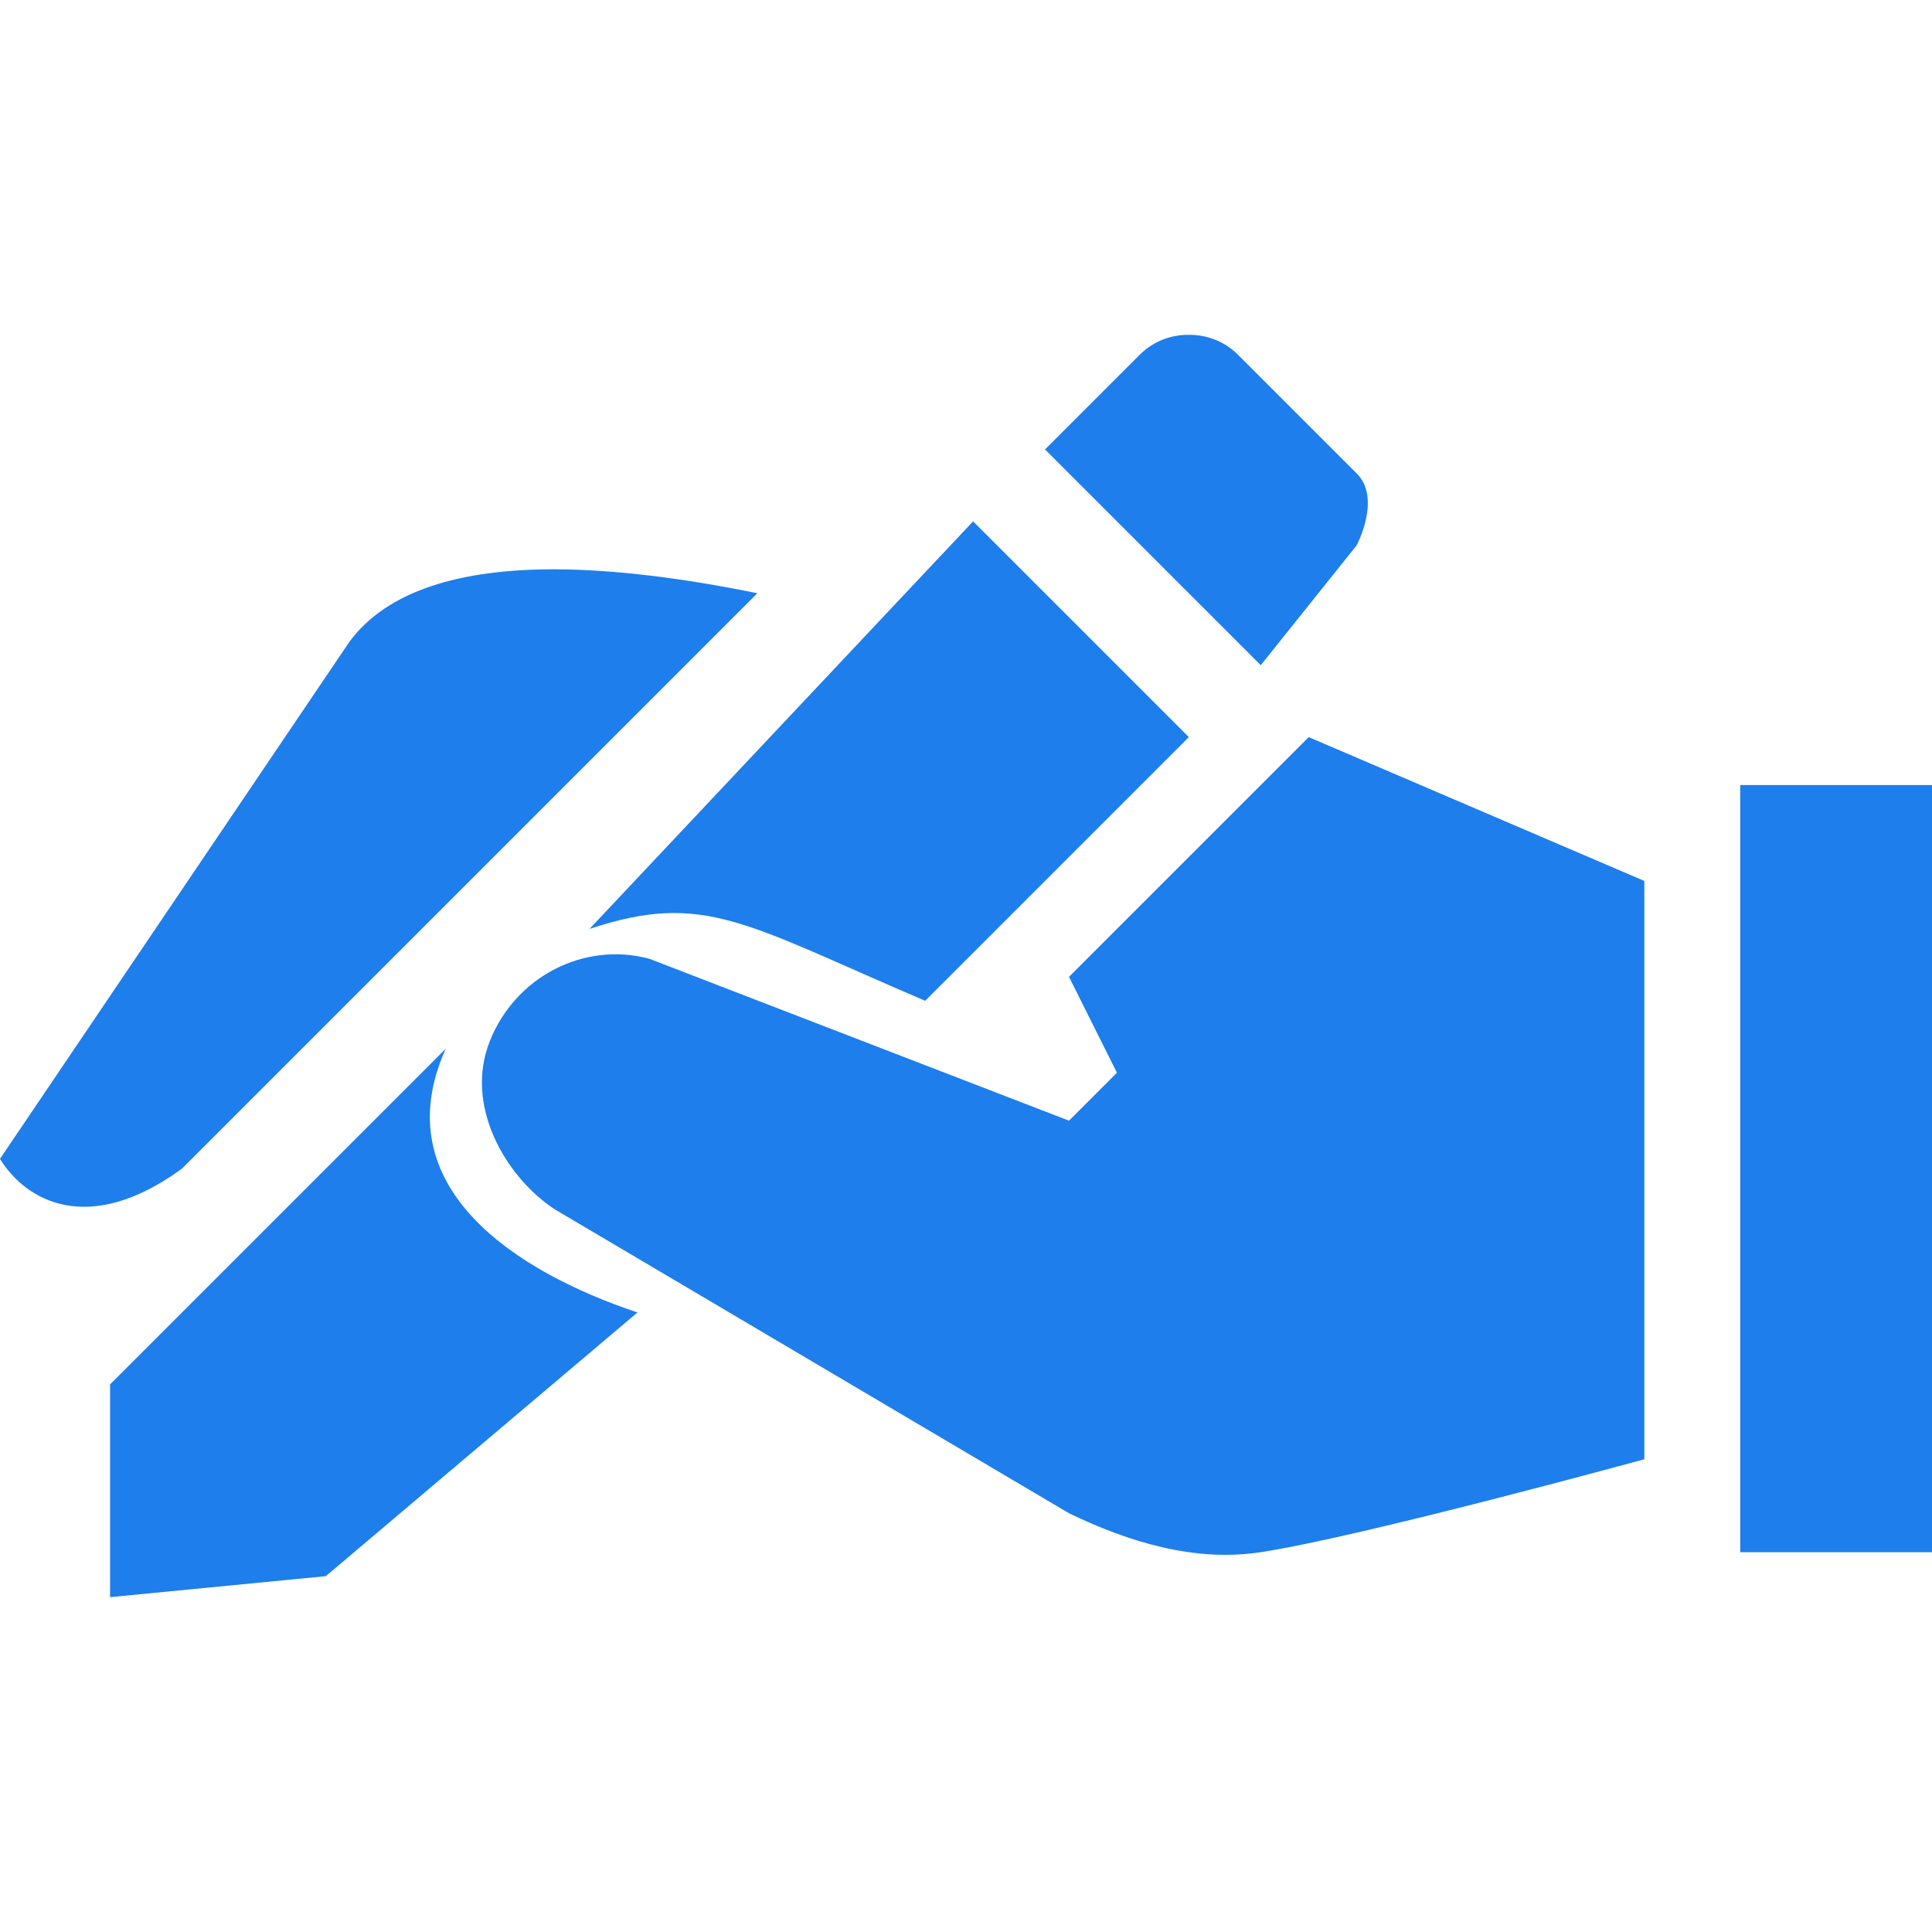
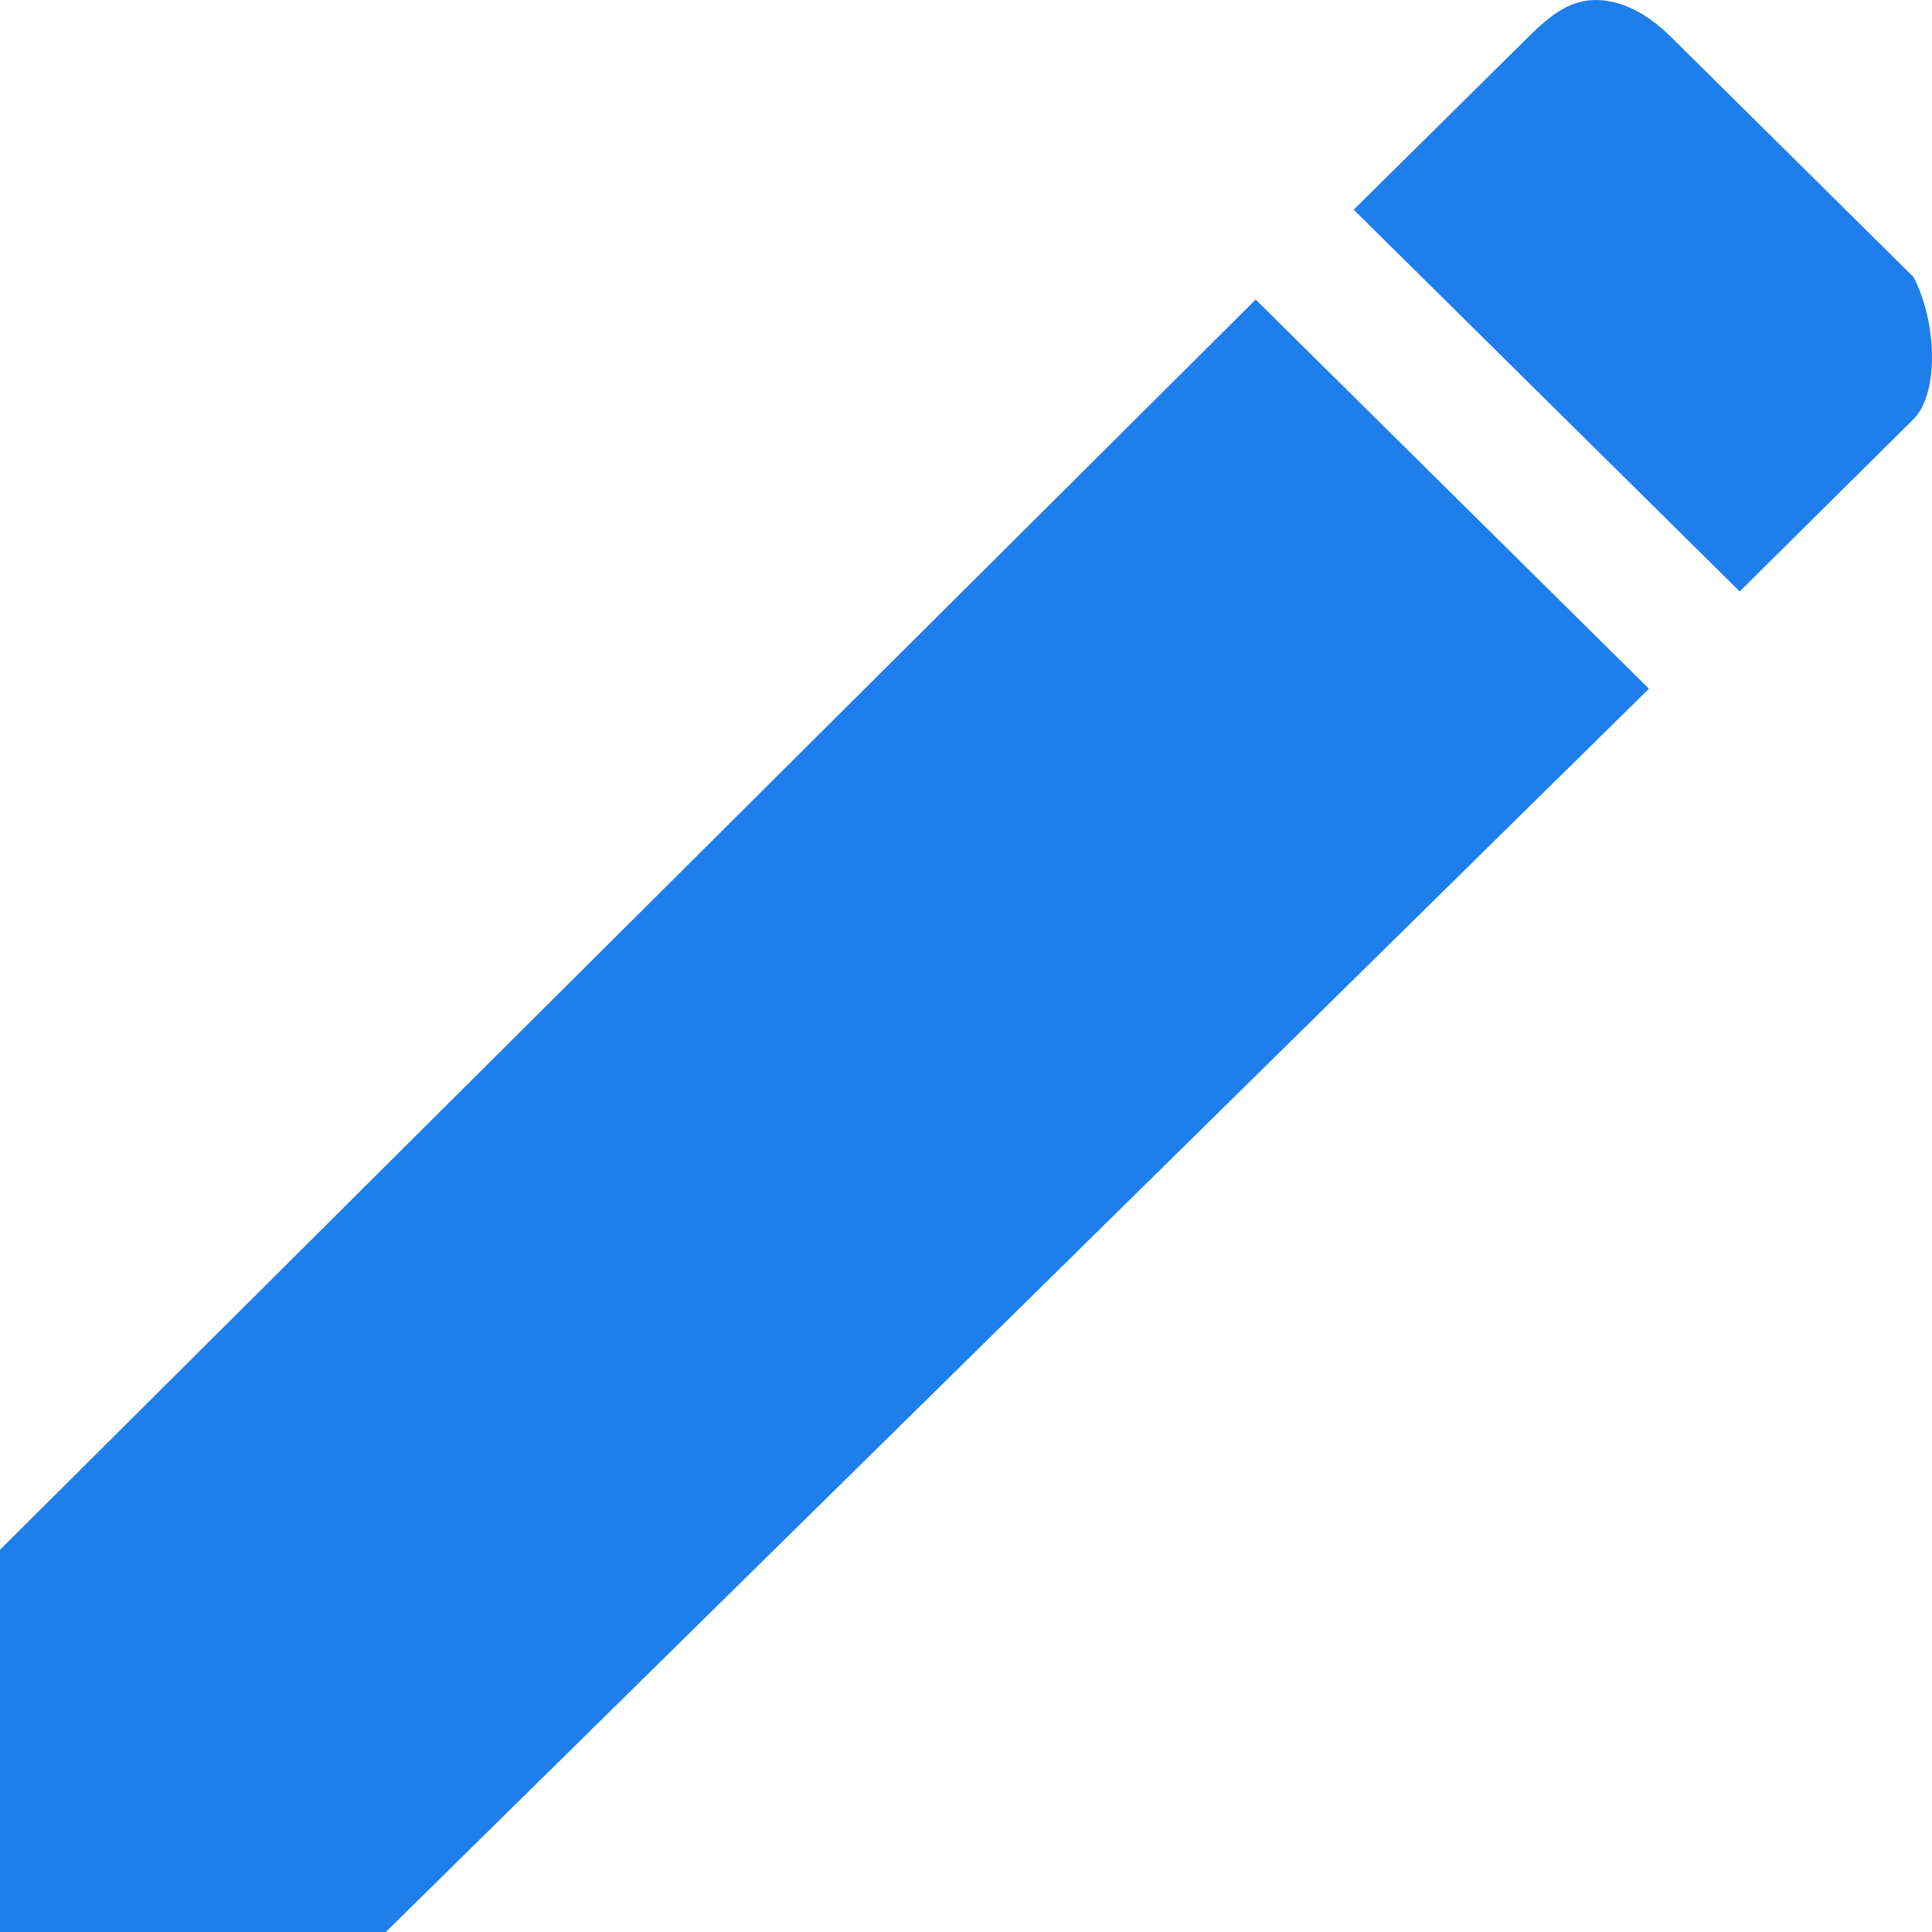
<svg xmlns="http://www.w3.org/2000/svg" style="isolation:isolate" viewBox="0 0 256 256" width="256pt" height="256pt">
  <defs>
-     <clipPath id="_clipPath_1zdDXp4Kf2TkJiVk0tcJFvasiinoUq0g">
+     <clipPath id="_clipPath_kj1FWDSmZkJVSZMIxiwx8vzyL1iXk4aI">
      <rect width="256" height="256" />
    </clipPath>
  </defs>
-   <g clip-path="url(#_clipPath_1zdDXp4Kf2TkJiVk0tcJFvasiinoUq0g)">
-     <rect width="256" height="256" style="fill:rgb(30,126,235)" fill-opacity="0" />
-     <path d=" M 157.529 44.37 C 155.169 44.335 152.889 45.224 151.176 46.847 L 138.47 59.553 L 167.058 88.142 L 179.764 72.259 C 179.764 72.259 183.093 66.008 179.764 62.73 L 163.882 46.847 C 162.168 45.224 159.888 44.335 157.529 44.37 Z  M 128.94 69.083 L 78.116 123.083 C 93.313 118.064 98.573 122.334 122.587 132.613 L 157.529 97.671 L 128.94 69.083 Z  M 73.758 75.436 C 60.849 75.385 51.319 78.32 46.351 84.965 L 0 153.552 C 3.38 159.067 11.664 163.933 24.116 154.848 L 100.352 78.612 C 90.441 76.579 81.445 75.487 73.758 75.436 Z  M 173.411 97.671 L 141.646 129.436 L 147.999 142.142 L 141.646 148.495 L 86.058 127.048 C 77.481 124.722 68.345 129.335 64.915 137.924 C 61.484 146.462 66.948 155.89 73.453 160.21 L 141.646 200.513 C 149.651 204.376 158.38 207.006 167.058 205.672 C 180.361 203.639 217.882 193.36 217.882 193.36 L 217.882 116.73 L 173.411 97.671 Z  M 230.588 104.024 L 230.588 205.672 L 256 205.672 L 256 104.024 L 230.588 104.024 Z  M 59.057 138.966 L 14.586 183.437 L 14.586 211.631 L 43.175 208.849 L 84.469 173.907 C 68.396 168.545 50.824 157.326 59.057 138.966 Z " fill-rule="evenodd" fill="rgb(30,126,235)" />
+   <g clip-path="url(#_clipPath_kj1FWDSmZkJVSZMIxiwx8vzyL1iXk4aI)">
+     <path d=" M 211.471 0 C 208.199 0 205.698 1.715 202.459 4.954 L 179.368 27.785 L 230.52 78.369 L 253.547 55.538 C 256.818 52.33 256.818 43.027 253.547 36.708 L 221.476 4.954 C 218.237 1.715 214.742 0 211.471 0 Z  M 166.38 39.692 L 0 205.353 L 0 256 L 51.12 256 L 218.494 91.261 L 166.38 39.692 Z " fill="rgb(30,126,235)" />
  </g>
</svg>
